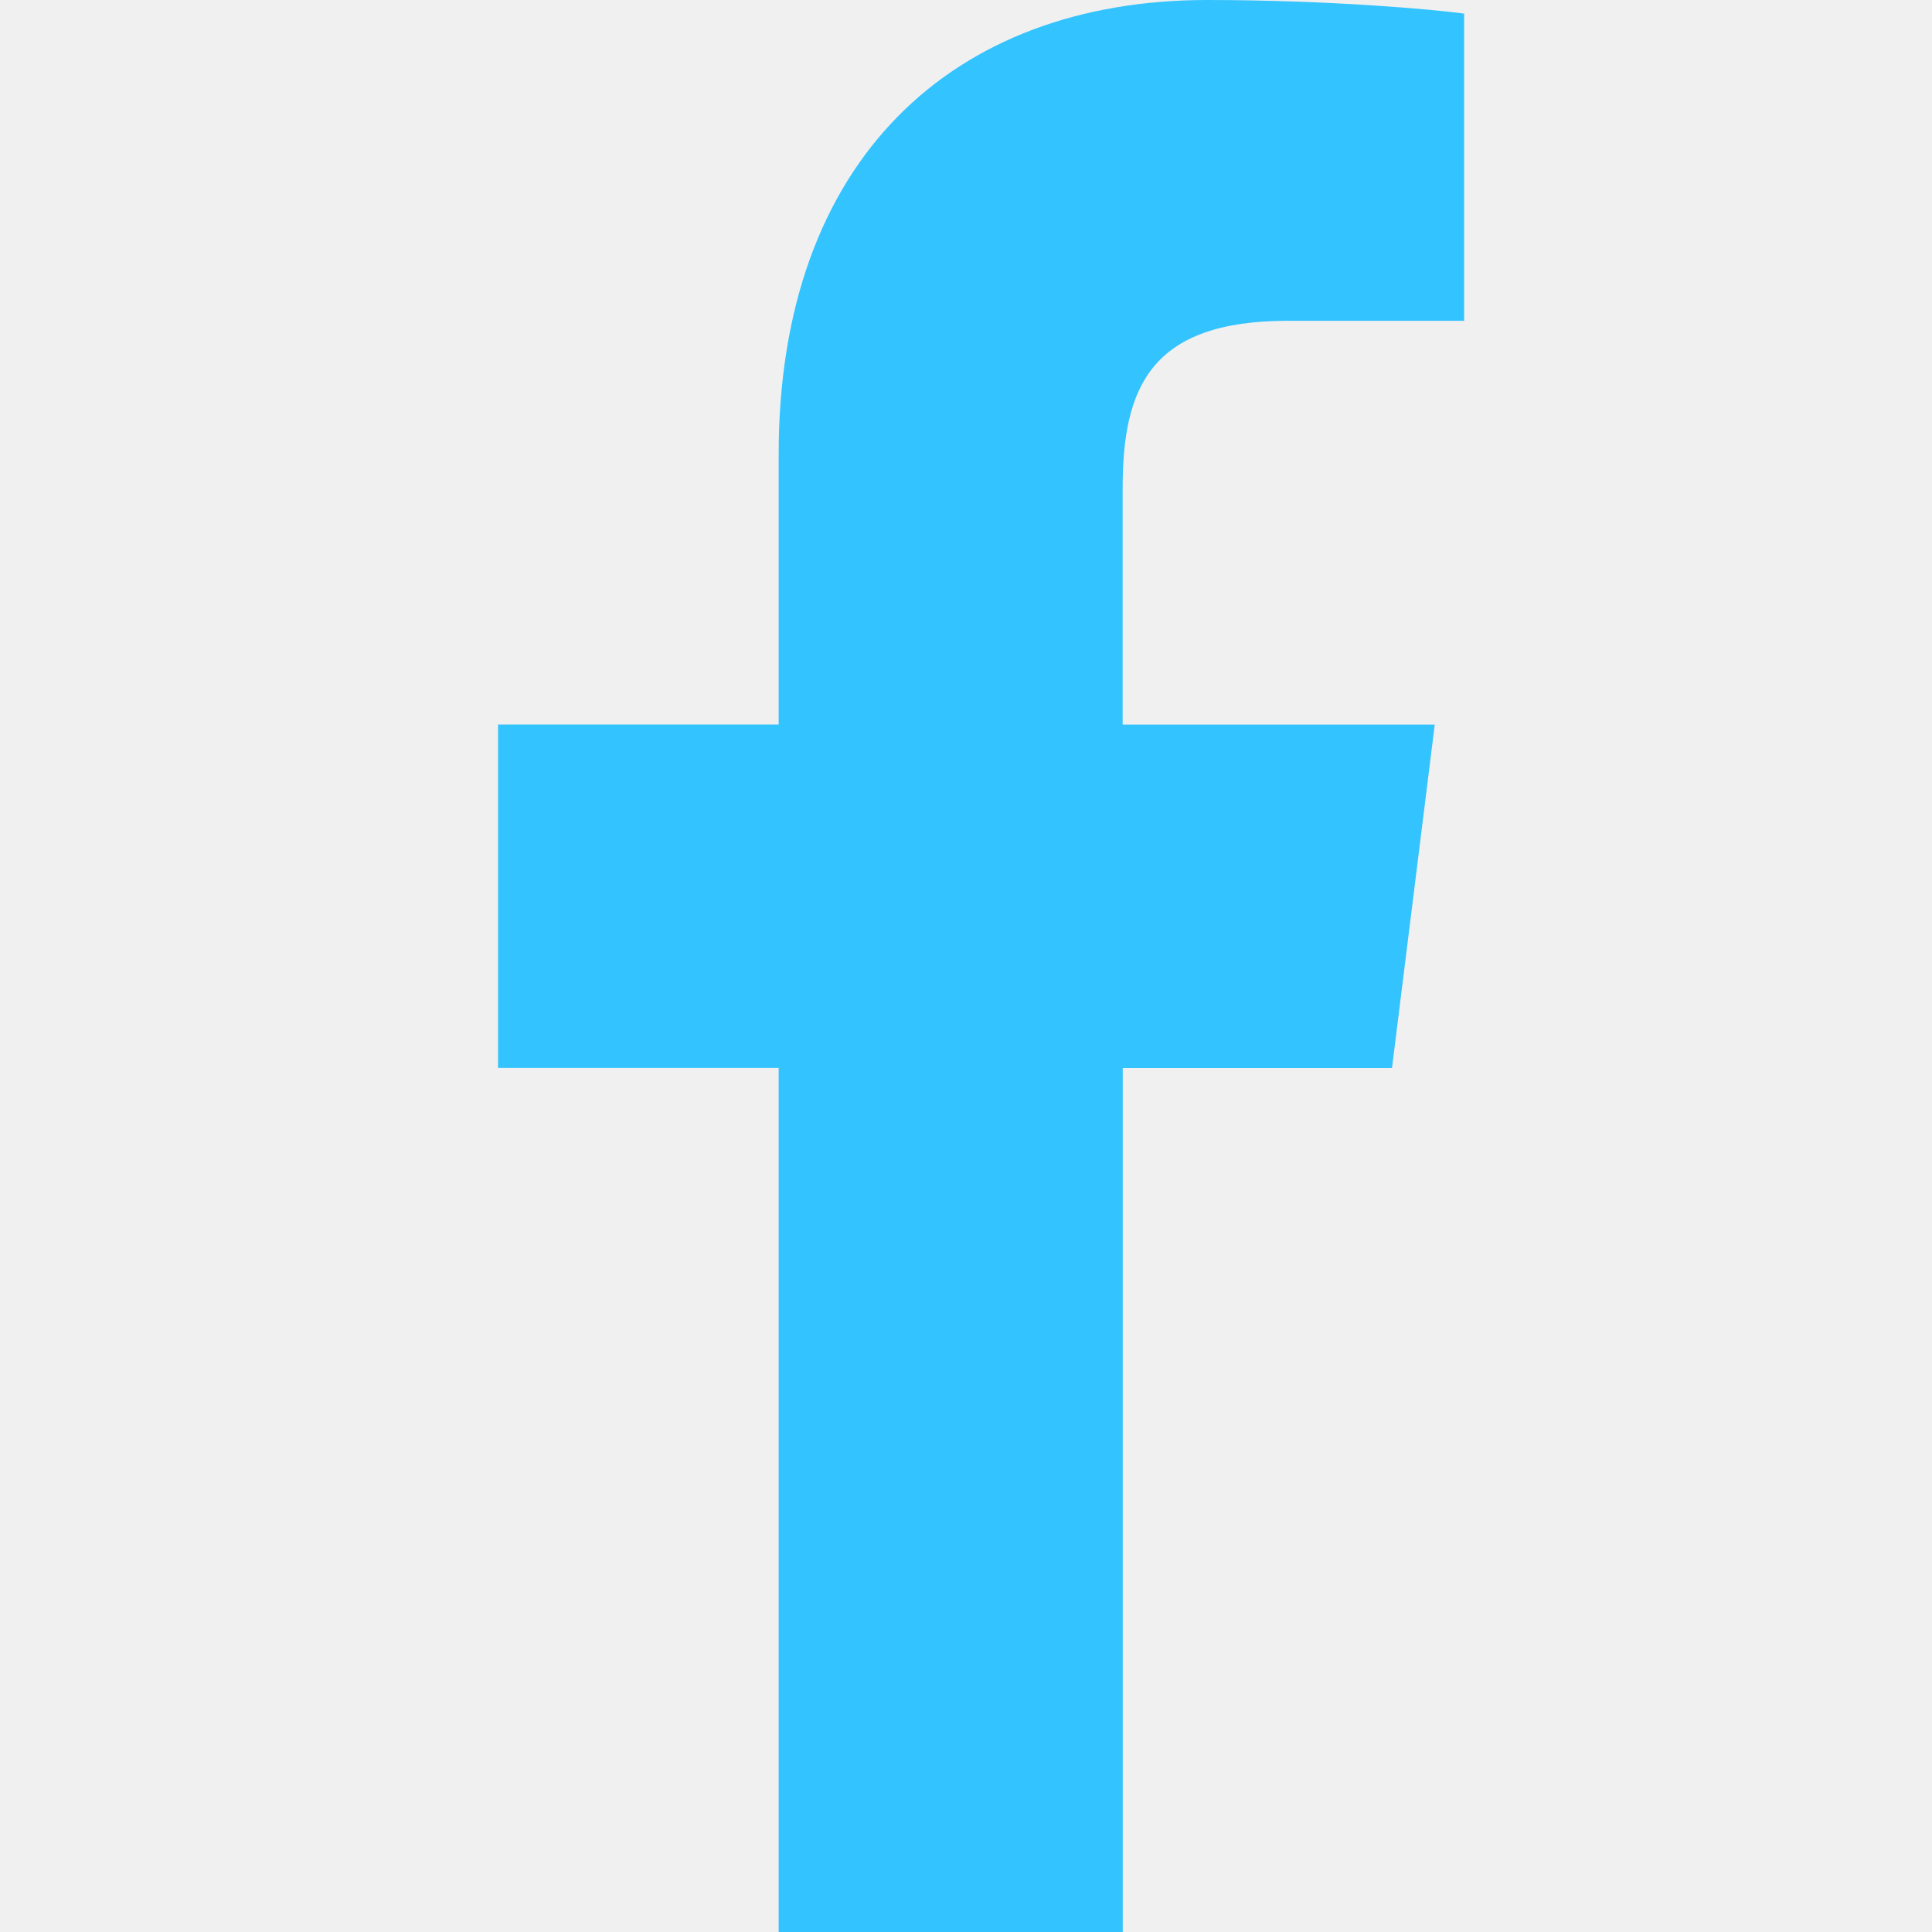
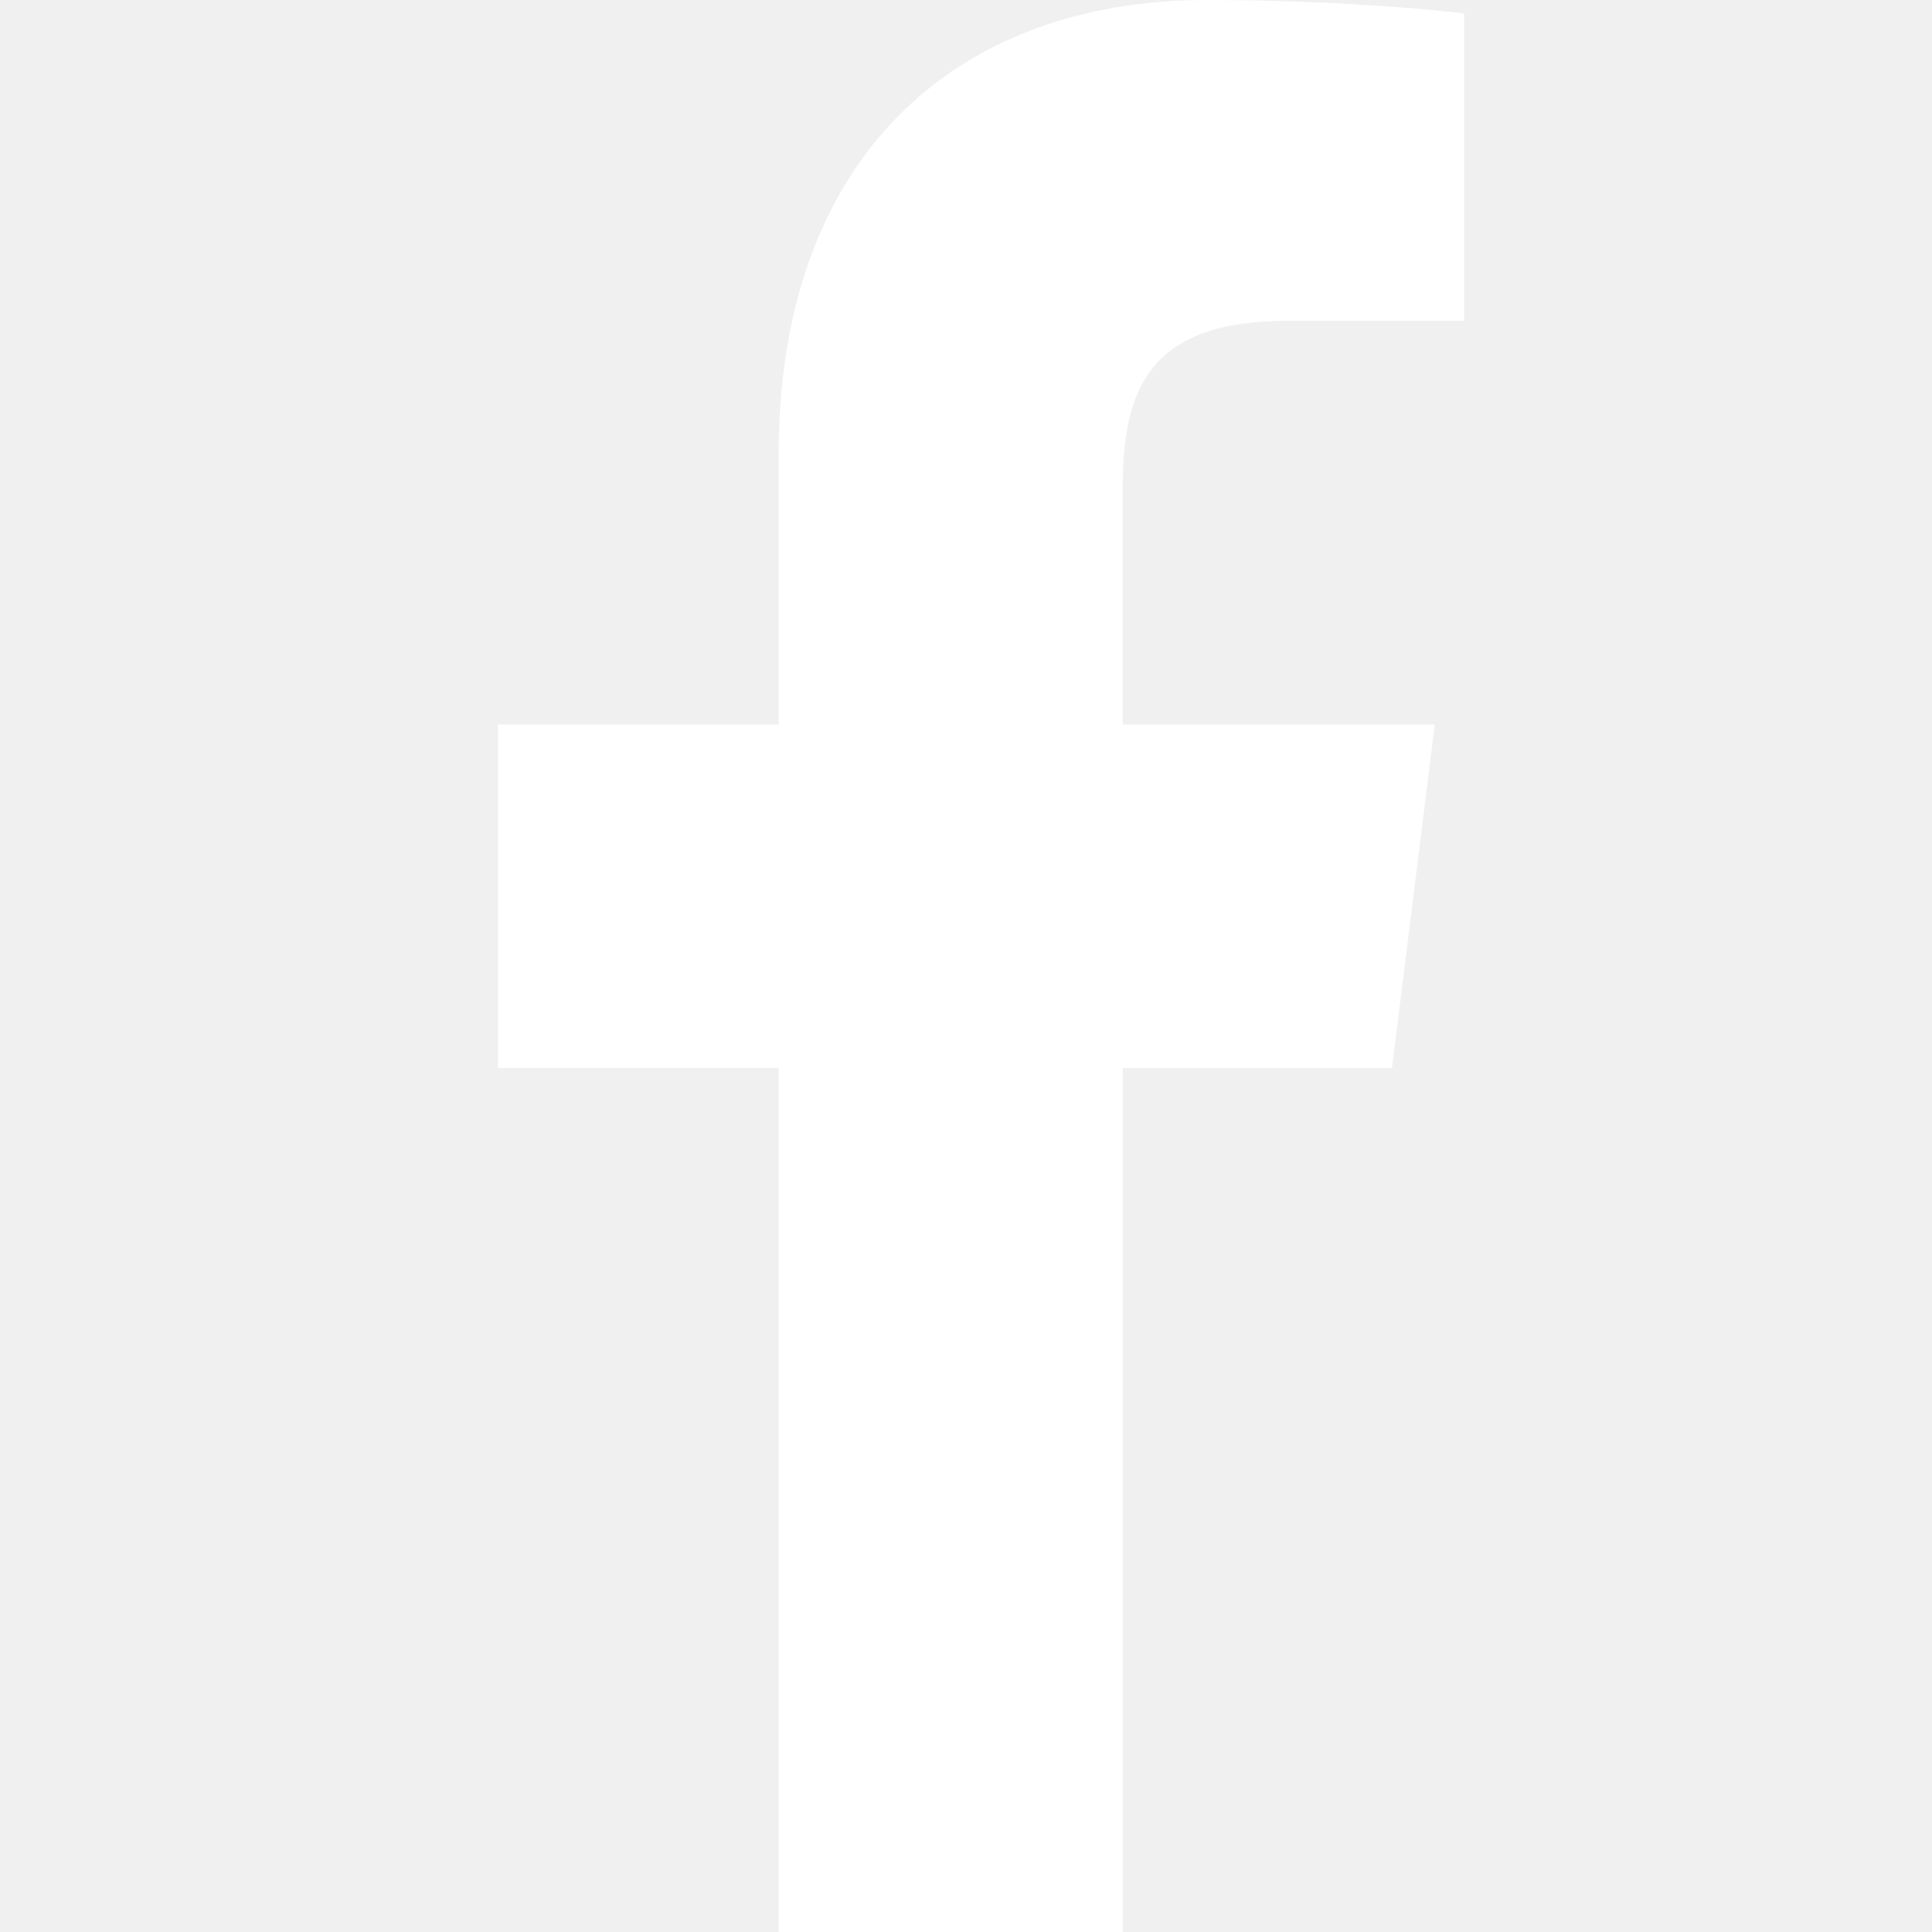
- <svg xmlns="http://www.w3.org/2000/svg" id="Bold" enable-background="new 0 0 24 24" fill="#33C3FF" height="512" viewBox="0 0 24 24" width="512">
+ <svg xmlns="http://www.w3.org/2000/svg" id="Bold" enable-background="new 0 0 24 24" fill="#fff" height="512" viewBox="0 0 24 24" width="512">
  <path d="m15.997 3.985h2.191v-3.816c-.378-.052-1.678-.169-3.192-.169-3.159 0-5.323 1.987-5.323 5.639v3.361h-3.486v4.266h3.486v10.734h4.274v-10.733h3.345l.531-4.266h-3.877v-2.939c.001-1.233.333-2.077 2.051-2.077z" />
</svg>
